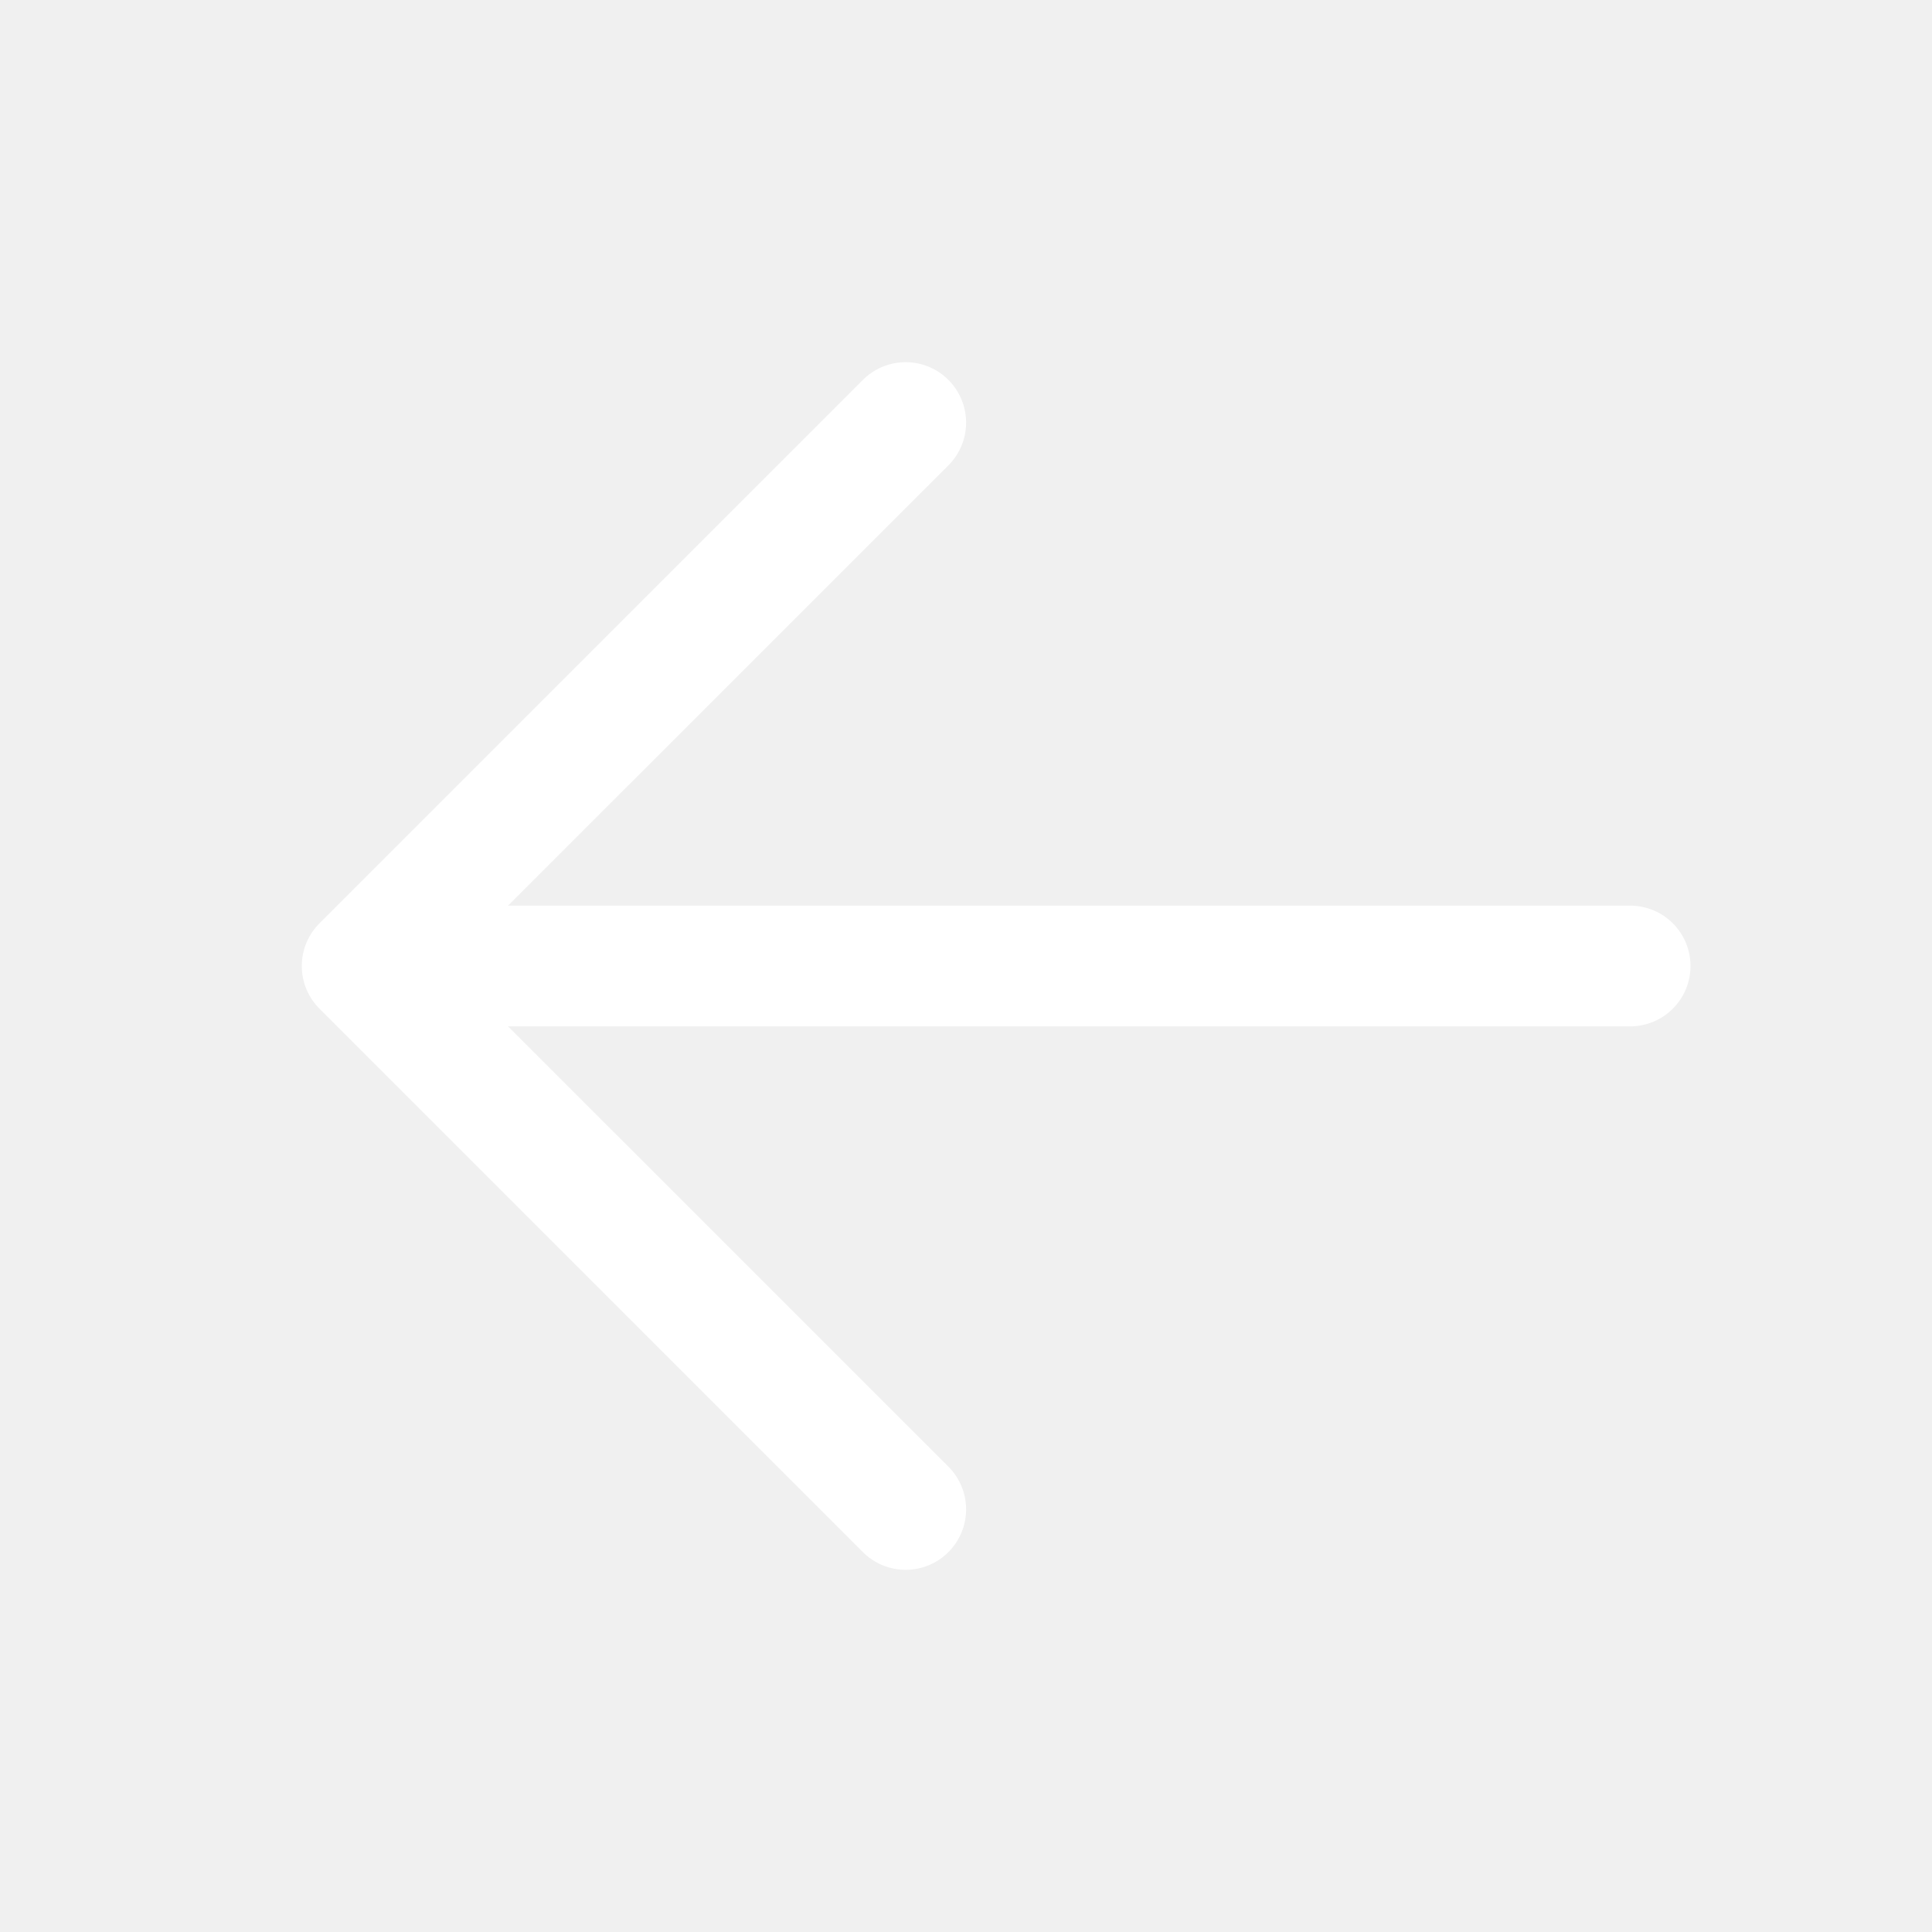
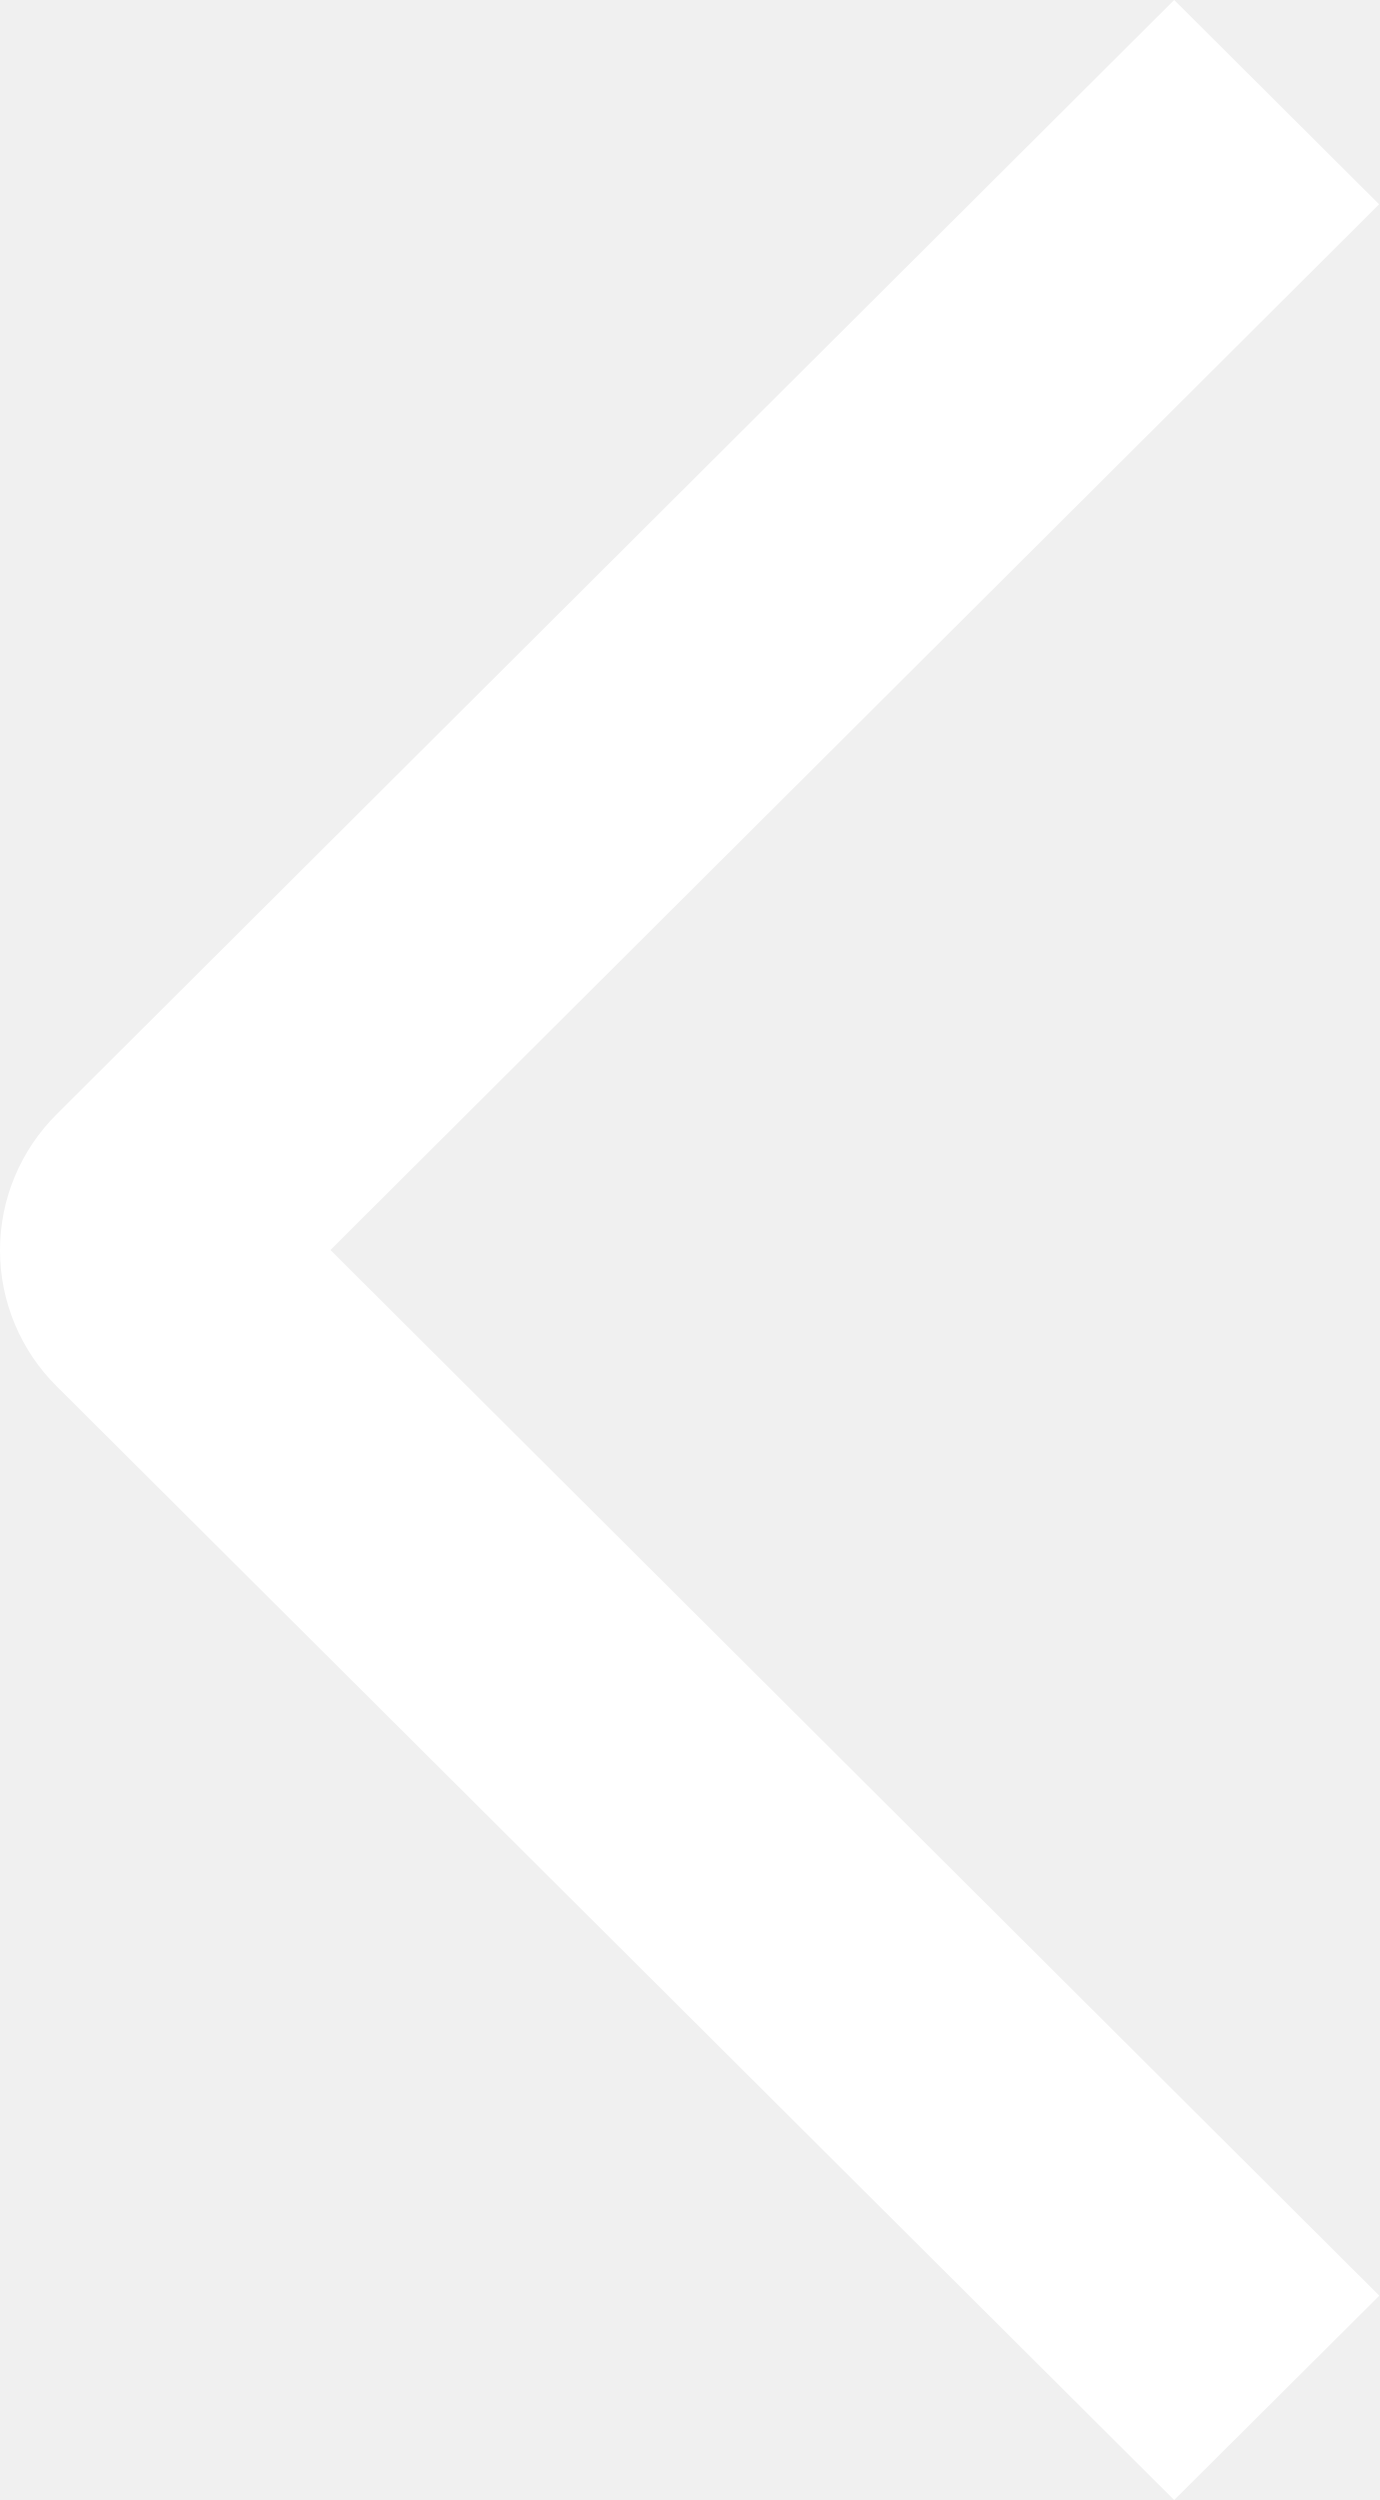
- <svg xmlns="http://www.w3.org/2000/svg" width="89" height="89" viewBox="0 0 89 89" fill="none">
-   <path d="M19.469 41.719H75.094C75.831 41.719 76.539 42.012 77.06 42.533C77.582 43.055 77.875 43.762 77.875 44.5C77.875 45.238 77.582 45.945 77.06 46.467C76.539 46.988 75.831 47.281 75.094 47.281H19.469C18.731 47.281 18.024 46.988 17.502 46.467C16.98 45.945 16.688 45.238 16.688 44.5C16.688 43.762 16.98 43.055 17.502 42.533C18.024 42.012 18.731 41.719 19.469 41.719Z" fill="white" />
-   <path d="M20.621 44.5L43.689 67.562C44.211 68.084 44.505 68.793 44.505 69.531C44.505 70.27 44.211 70.978 43.689 71.5C43.167 72.023 42.458 72.316 41.72 72.316C40.981 72.316 40.273 72.023 39.751 71.5L14.719 46.469C14.46 46.211 14.255 45.904 14.115 45.566C13.975 45.228 13.902 44.866 13.902 44.5C13.902 44.134 13.975 43.772 14.115 43.434C14.255 43.096 14.46 42.789 14.719 42.531L39.751 17.5C40.273 16.977 40.981 16.684 41.72 16.684C42.458 16.684 43.167 16.977 43.689 17.5C44.211 18.022 44.505 18.73 44.505 19.469C44.505 20.207 44.211 20.916 43.689 21.438L20.621 44.5Z" fill="white" />
+ <svg xmlns="http://www.w3.org/2000/svg" width="32" height="58" viewBox="0 0 32 58" fill="none">
+   <path d="M32 53.26L27.241 58L1.319 32.166C0.901 31.752 0.569 31.26 0.343 30.718C0.116 30.175 -2.58719e-06 29.594 -2.53585e-06 29.007C-2.48451e-06 28.419 0.116 27.838 0.343 27.296C0.569 26.753 0.901 26.261 1.319 25.847L27.241 2.38147e-06L31.995 4.74L7.666 29L32 53.26Z" fill="white" />
</svg>
